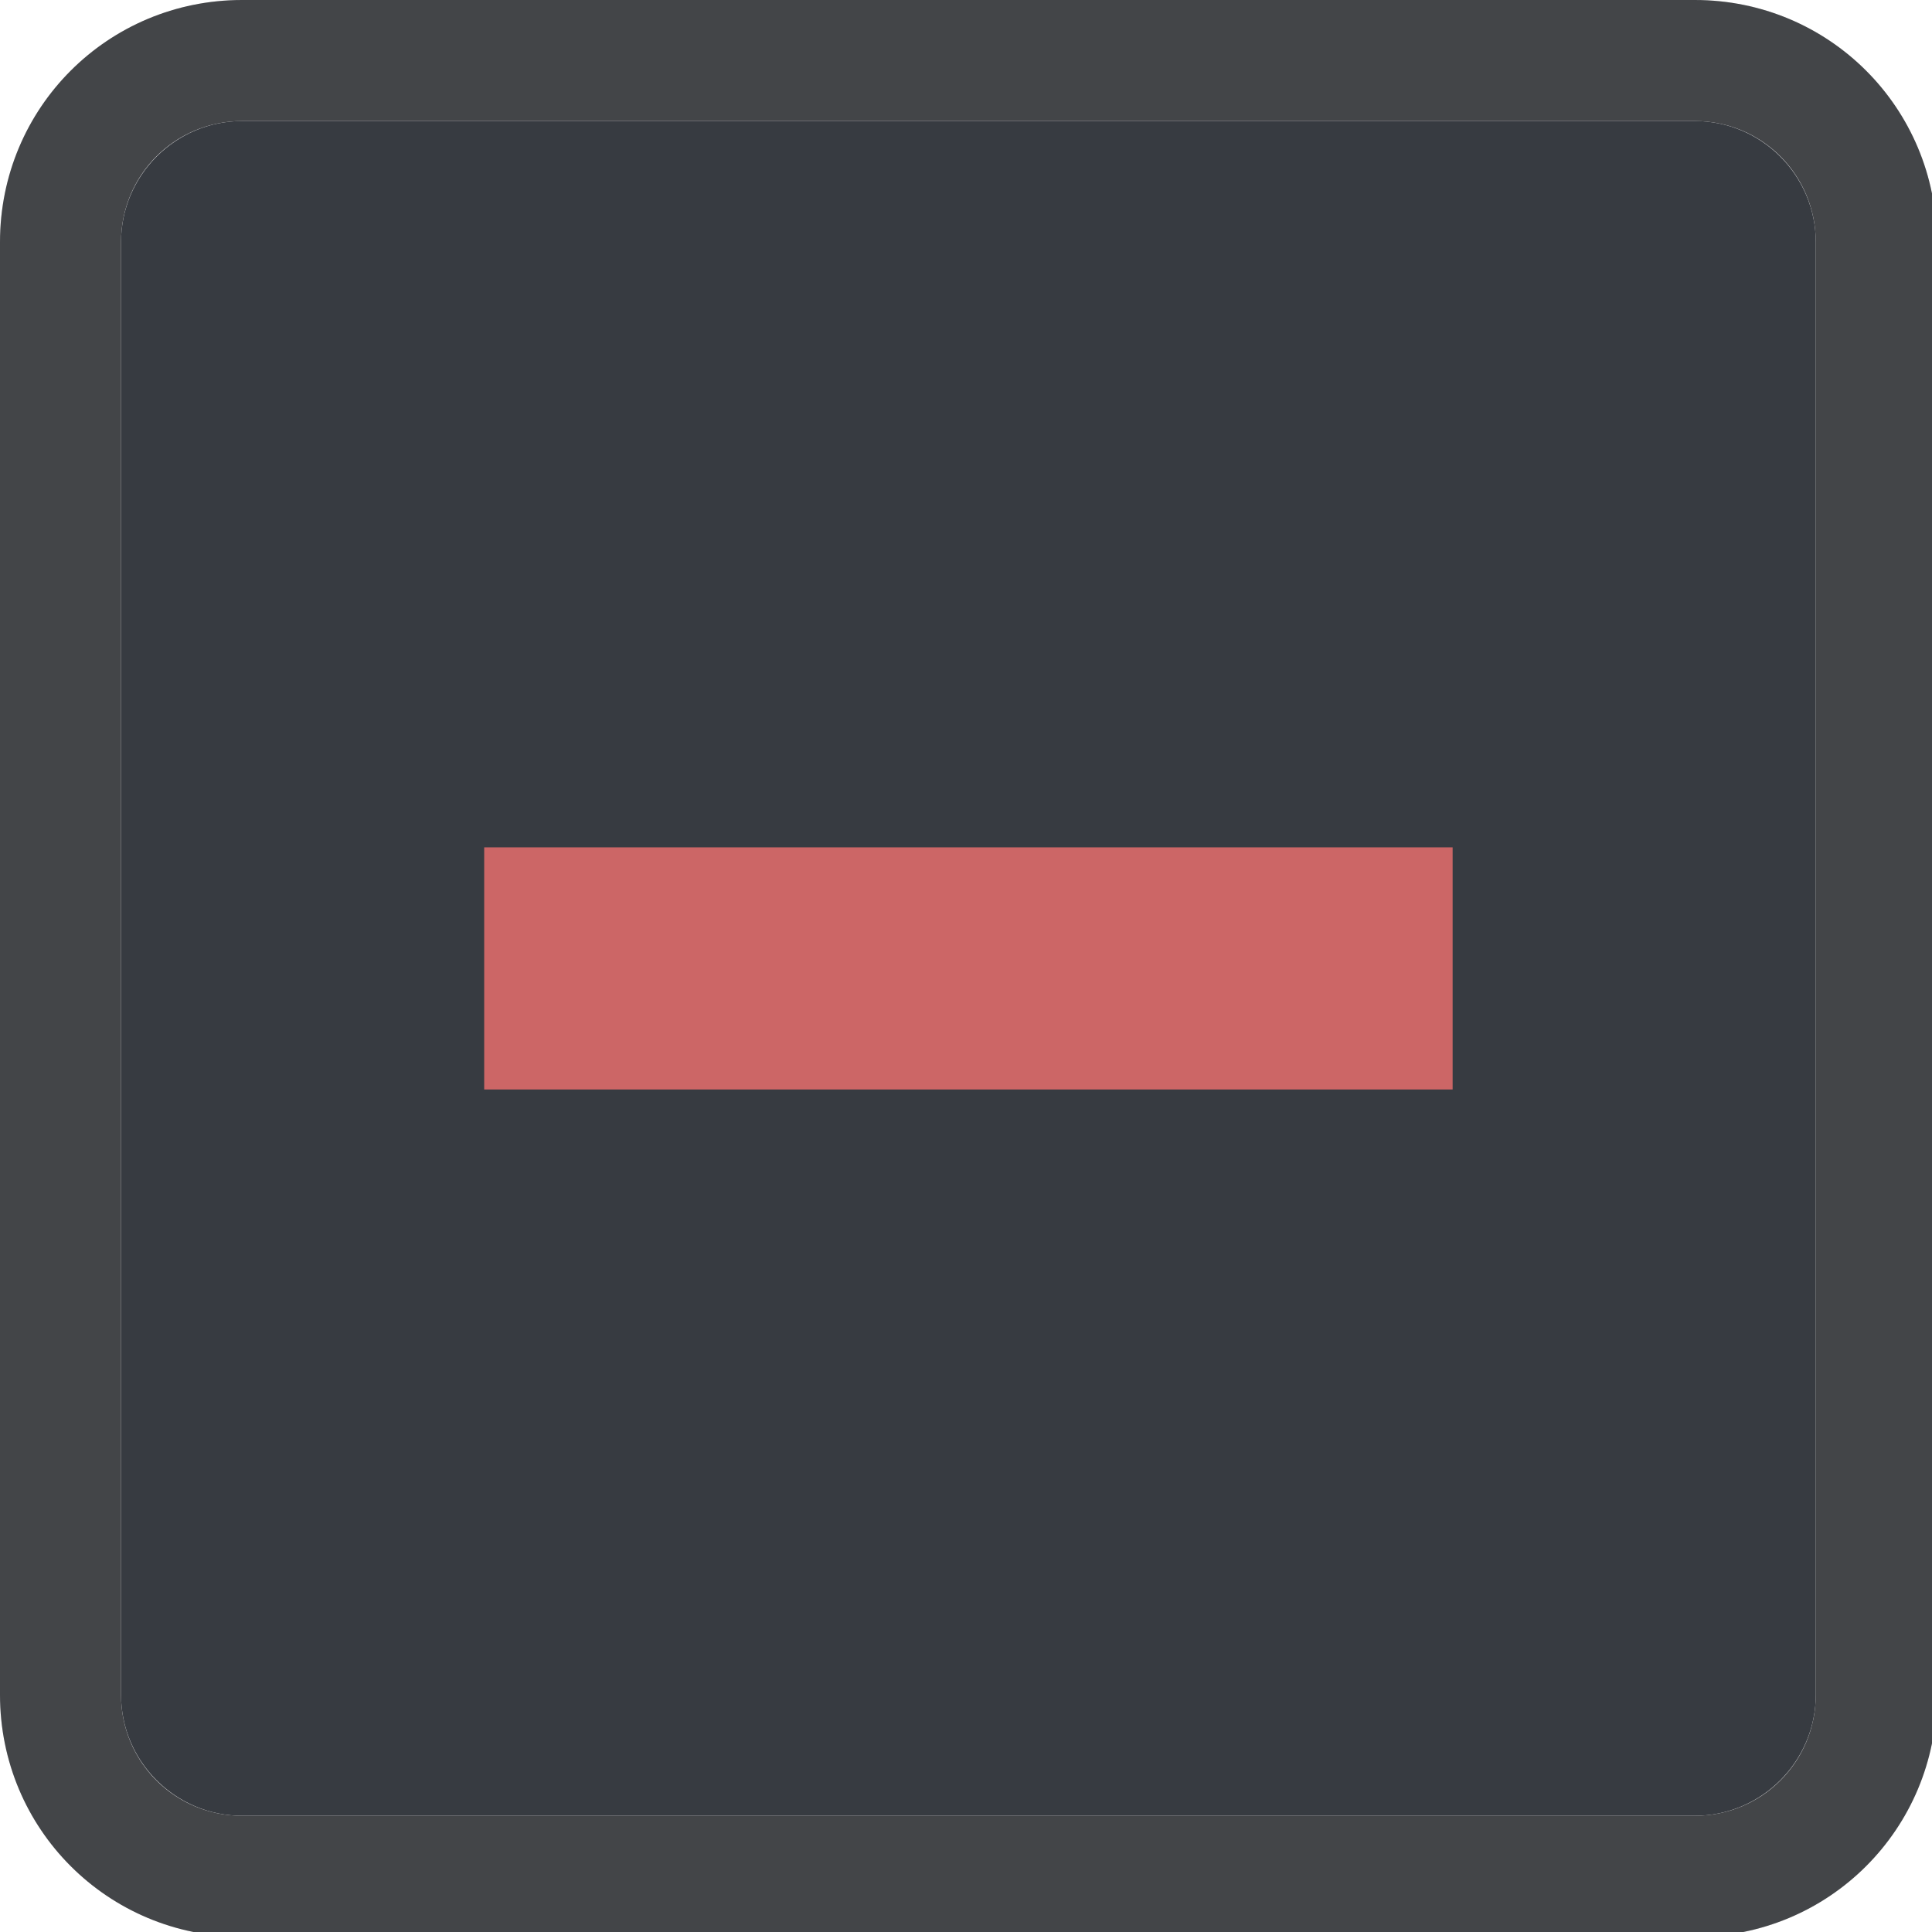
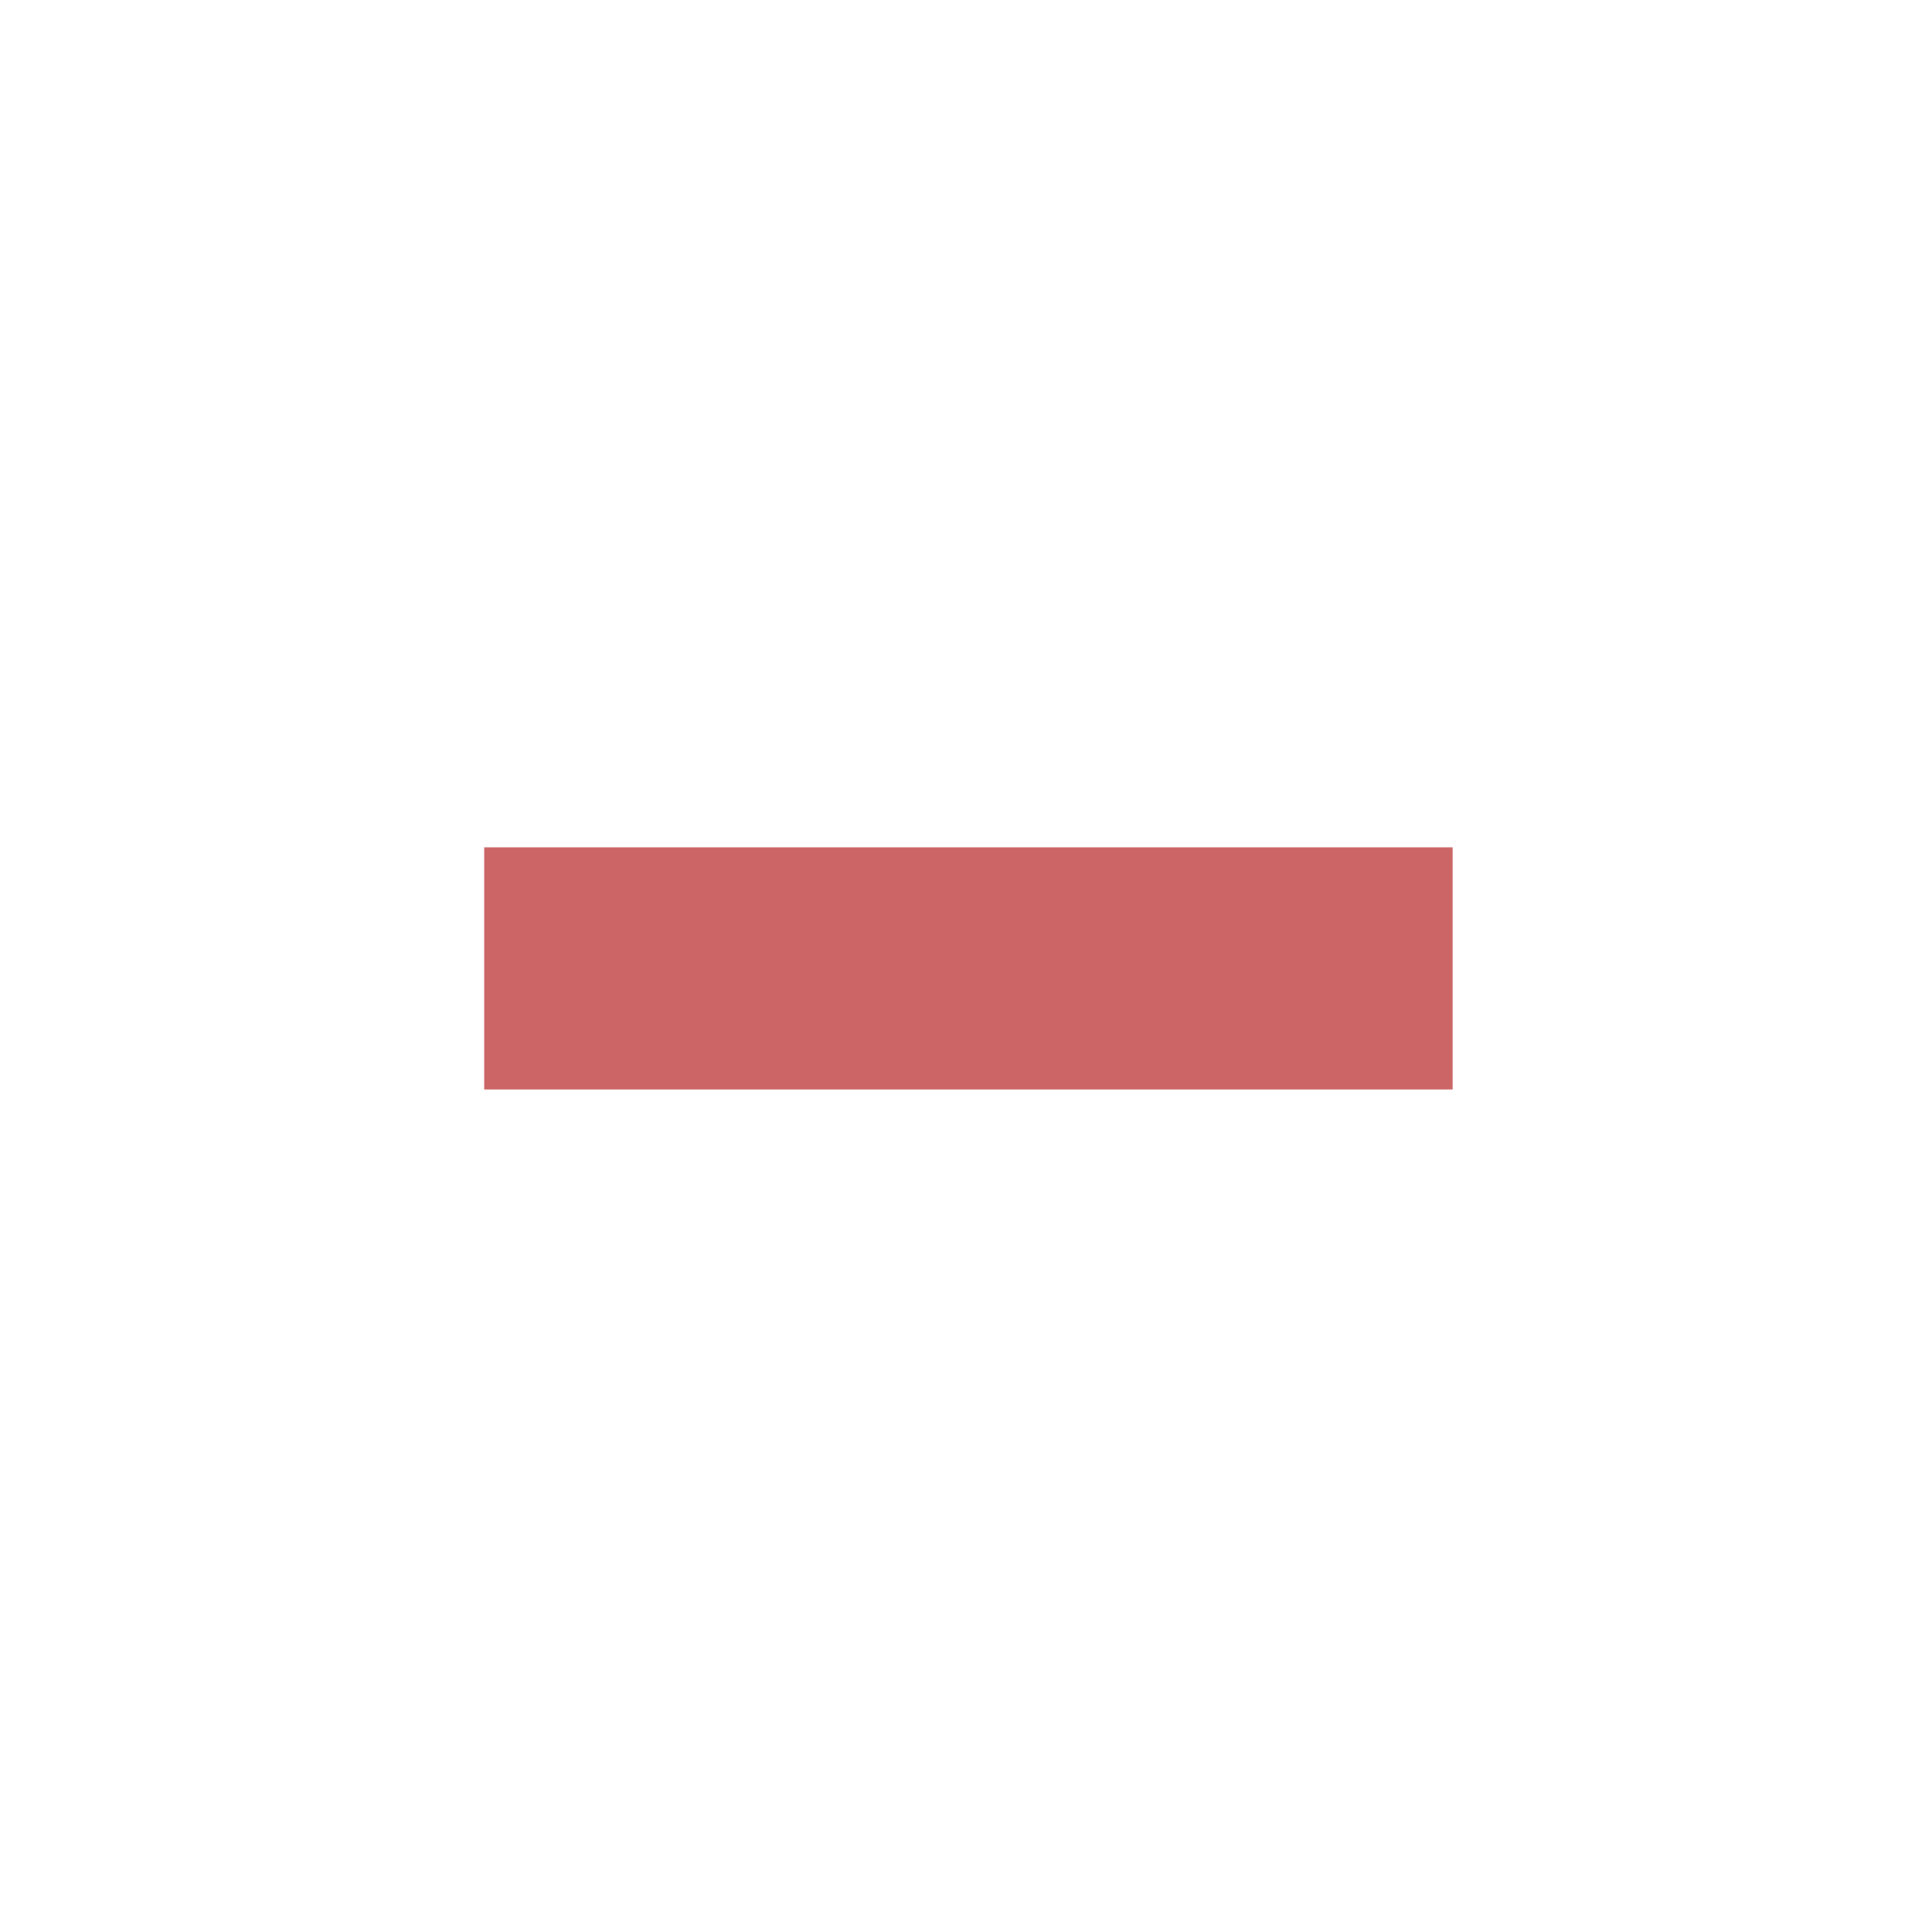
<svg xmlns="http://www.w3.org/2000/svg" width="133pt" height="133pt" viewBox="0 0 133 133" version="1.1">
  <g id="surface1">
-     <path style=" stroke:none;fill-rule:nonzero;fill:#373b41;fill-opacity:1;" d="M 16.668 8.332 L 116.668 8.332 C 121.258 8.332 125 12.078 125 16.668 L 125 116.668 C 125 121.258 121.258 125 116.668 125 L 16.668 125 C 12.078 125 8.332 121.258 8.332 116.668 L 8.332 16.668 C 8.332 12.078 12.078 8.332 16.668 8.332 Z M 16.668 8.332 " />
-     <path style=" stroke:none;fill-rule:nonzero;fill:#282a2e;fill-opacity:1;" d="M 16.668 0 C 7.422 0 0 7.422 0 16.668 L 0 116.668 C 0 125.91 7.422 133.332 16.668 133.332 L 116.668 133.332 C 125.91 133.332 133.332 125.91 133.332 116.668 L 133.332 16.668 C 133.332 7.422 125.91 0 116.668 0 Z M 16.668 8.332 L 116.668 8.332 C 121.289 8.332 125 12.043 125 16.668 L 125 116.668 C 125 121.289 121.289 125 116.668 125 L 16.668 125 C 12.043 125 8.332 121.289 8.332 116.668 L 8.332 16.668 C 8.332 12.043 12.043 8.332 16.668 8.332 Z M 16.668 8.332 " />
-     <path style=" stroke:none;fill-rule:nonzero;fill:#e0e0e0;fill-opacity:0.15;" d="M 16.668 0 C 7.422 0 0 7.422 0 16.668 L 0 116.668 C 0 125.91 7.422 133.332 16.668 133.332 L 116.668 133.332 C 125.91 133.332 133.332 125.91 133.332 116.668 L 133.332 16.668 C 133.332 7.422 125.91 0 116.668 0 Z M 16.668 8.332 L 116.668 8.332 C 121.289 8.332 125 12.043 125 16.668 L 125 116.668 C 125 121.289 121.289 125 116.668 125 L 16.668 125 C 12.043 125 8.332 121.289 8.332 116.668 L 8.332 16.668 C 8.332 12.043 12.043 8.332 16.668 8.332 Z M 16.668 8.332 " />
    <path style=" stroke:none;fill-rule:nonzero;fill:#cc6666;fill-opacity:1;" d="M 33.332 58.332 L 100 58.332 L 100 75 L 33.332 75 Z M 33.332 58.332 " />
  </g>
</svg>
